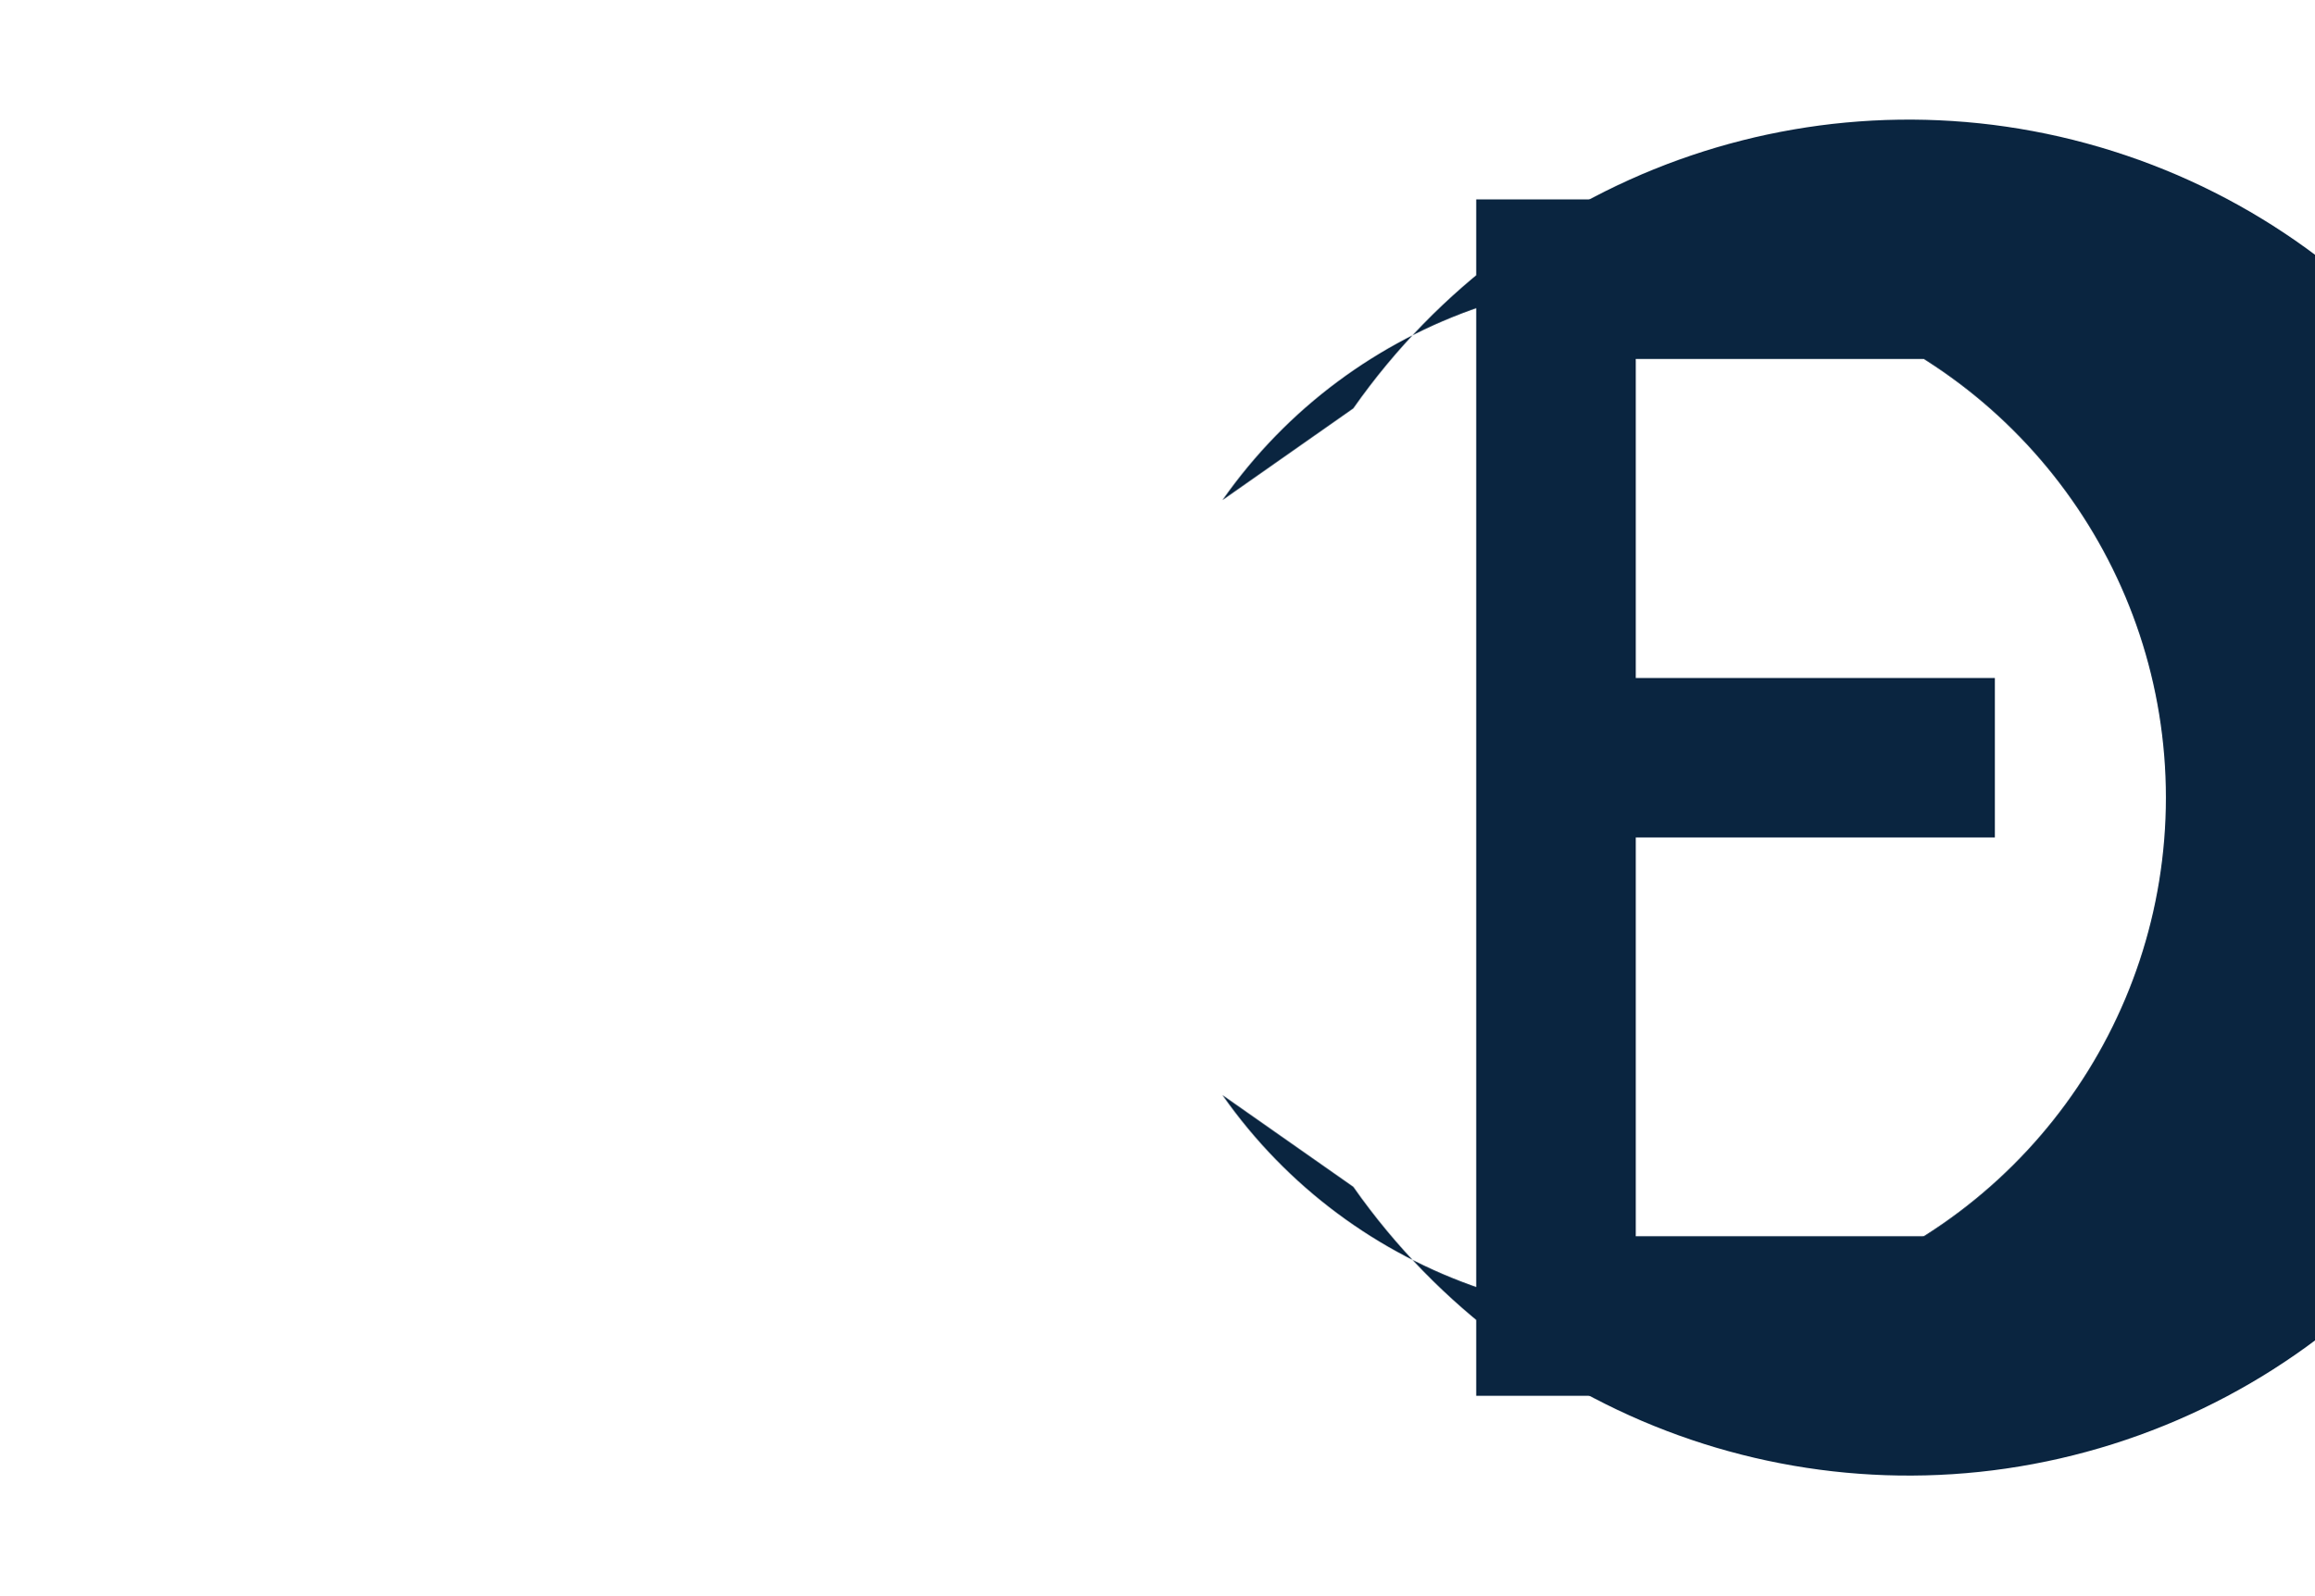
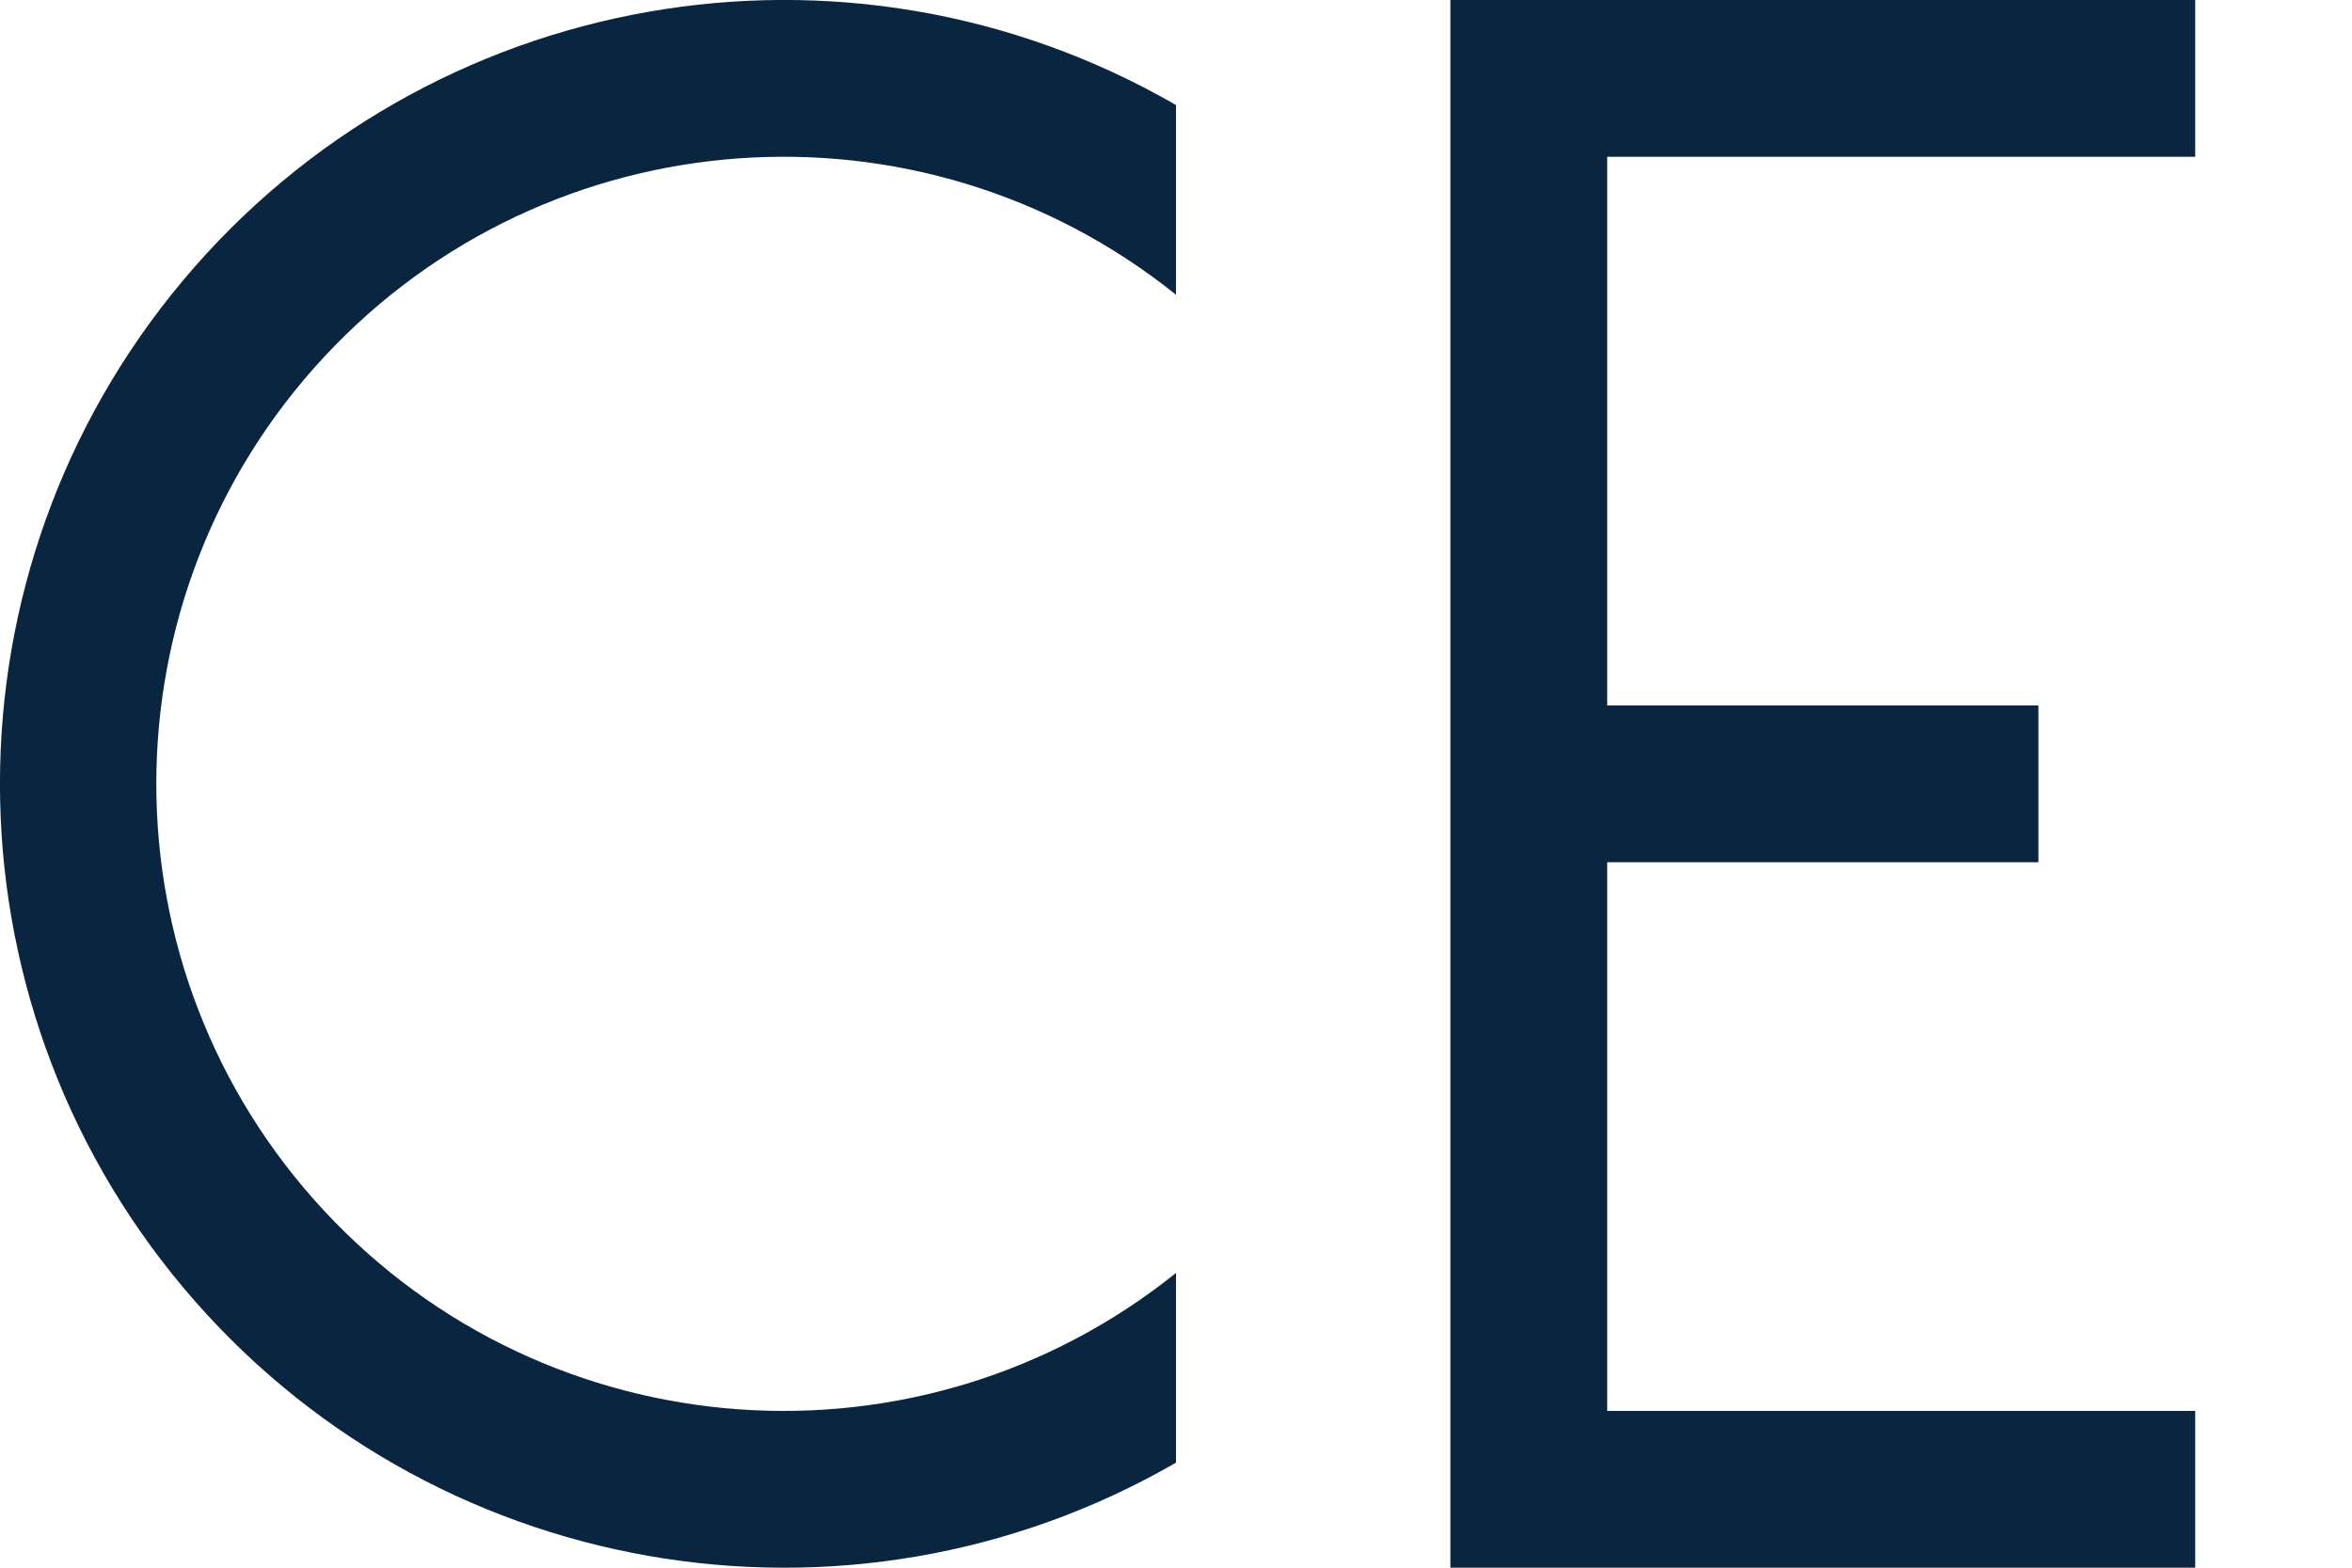
- <svg xmlns="http://www.w3.org/2000/svg" viewBox="0 0 290 200" role="img" aria-label="CE">
-   <path d="M169.6 148.8 A85 85 0 1 0 169.6 51.2 L153.2 62.7 A65 65 0 1 1 153.2 137.3 Z" fill="#0A2540" />
-   <path d="M185 25 h70 v20 h-50 v40 h45 v20 h-45 v50 h50 v20 h-70 Z" fill="#0A2540" />
+ <svg xmlns="http://www.w3.org/2000/svg" viewBox="0 0 300 200" role="img" aria-label="CE">
+   <path d="M150 186.6 A100 100 0 1 1 150 13.4 L150 37.6 A80 80 0 1 0 150 162.4 Z" fill="#0A2540" />
+   <path d="M185 0 h95 v20 h-75 v70 h55 v20 h-55 v70 h75 v20 h-95 Z" fill="#0A2540" />
</svg>
